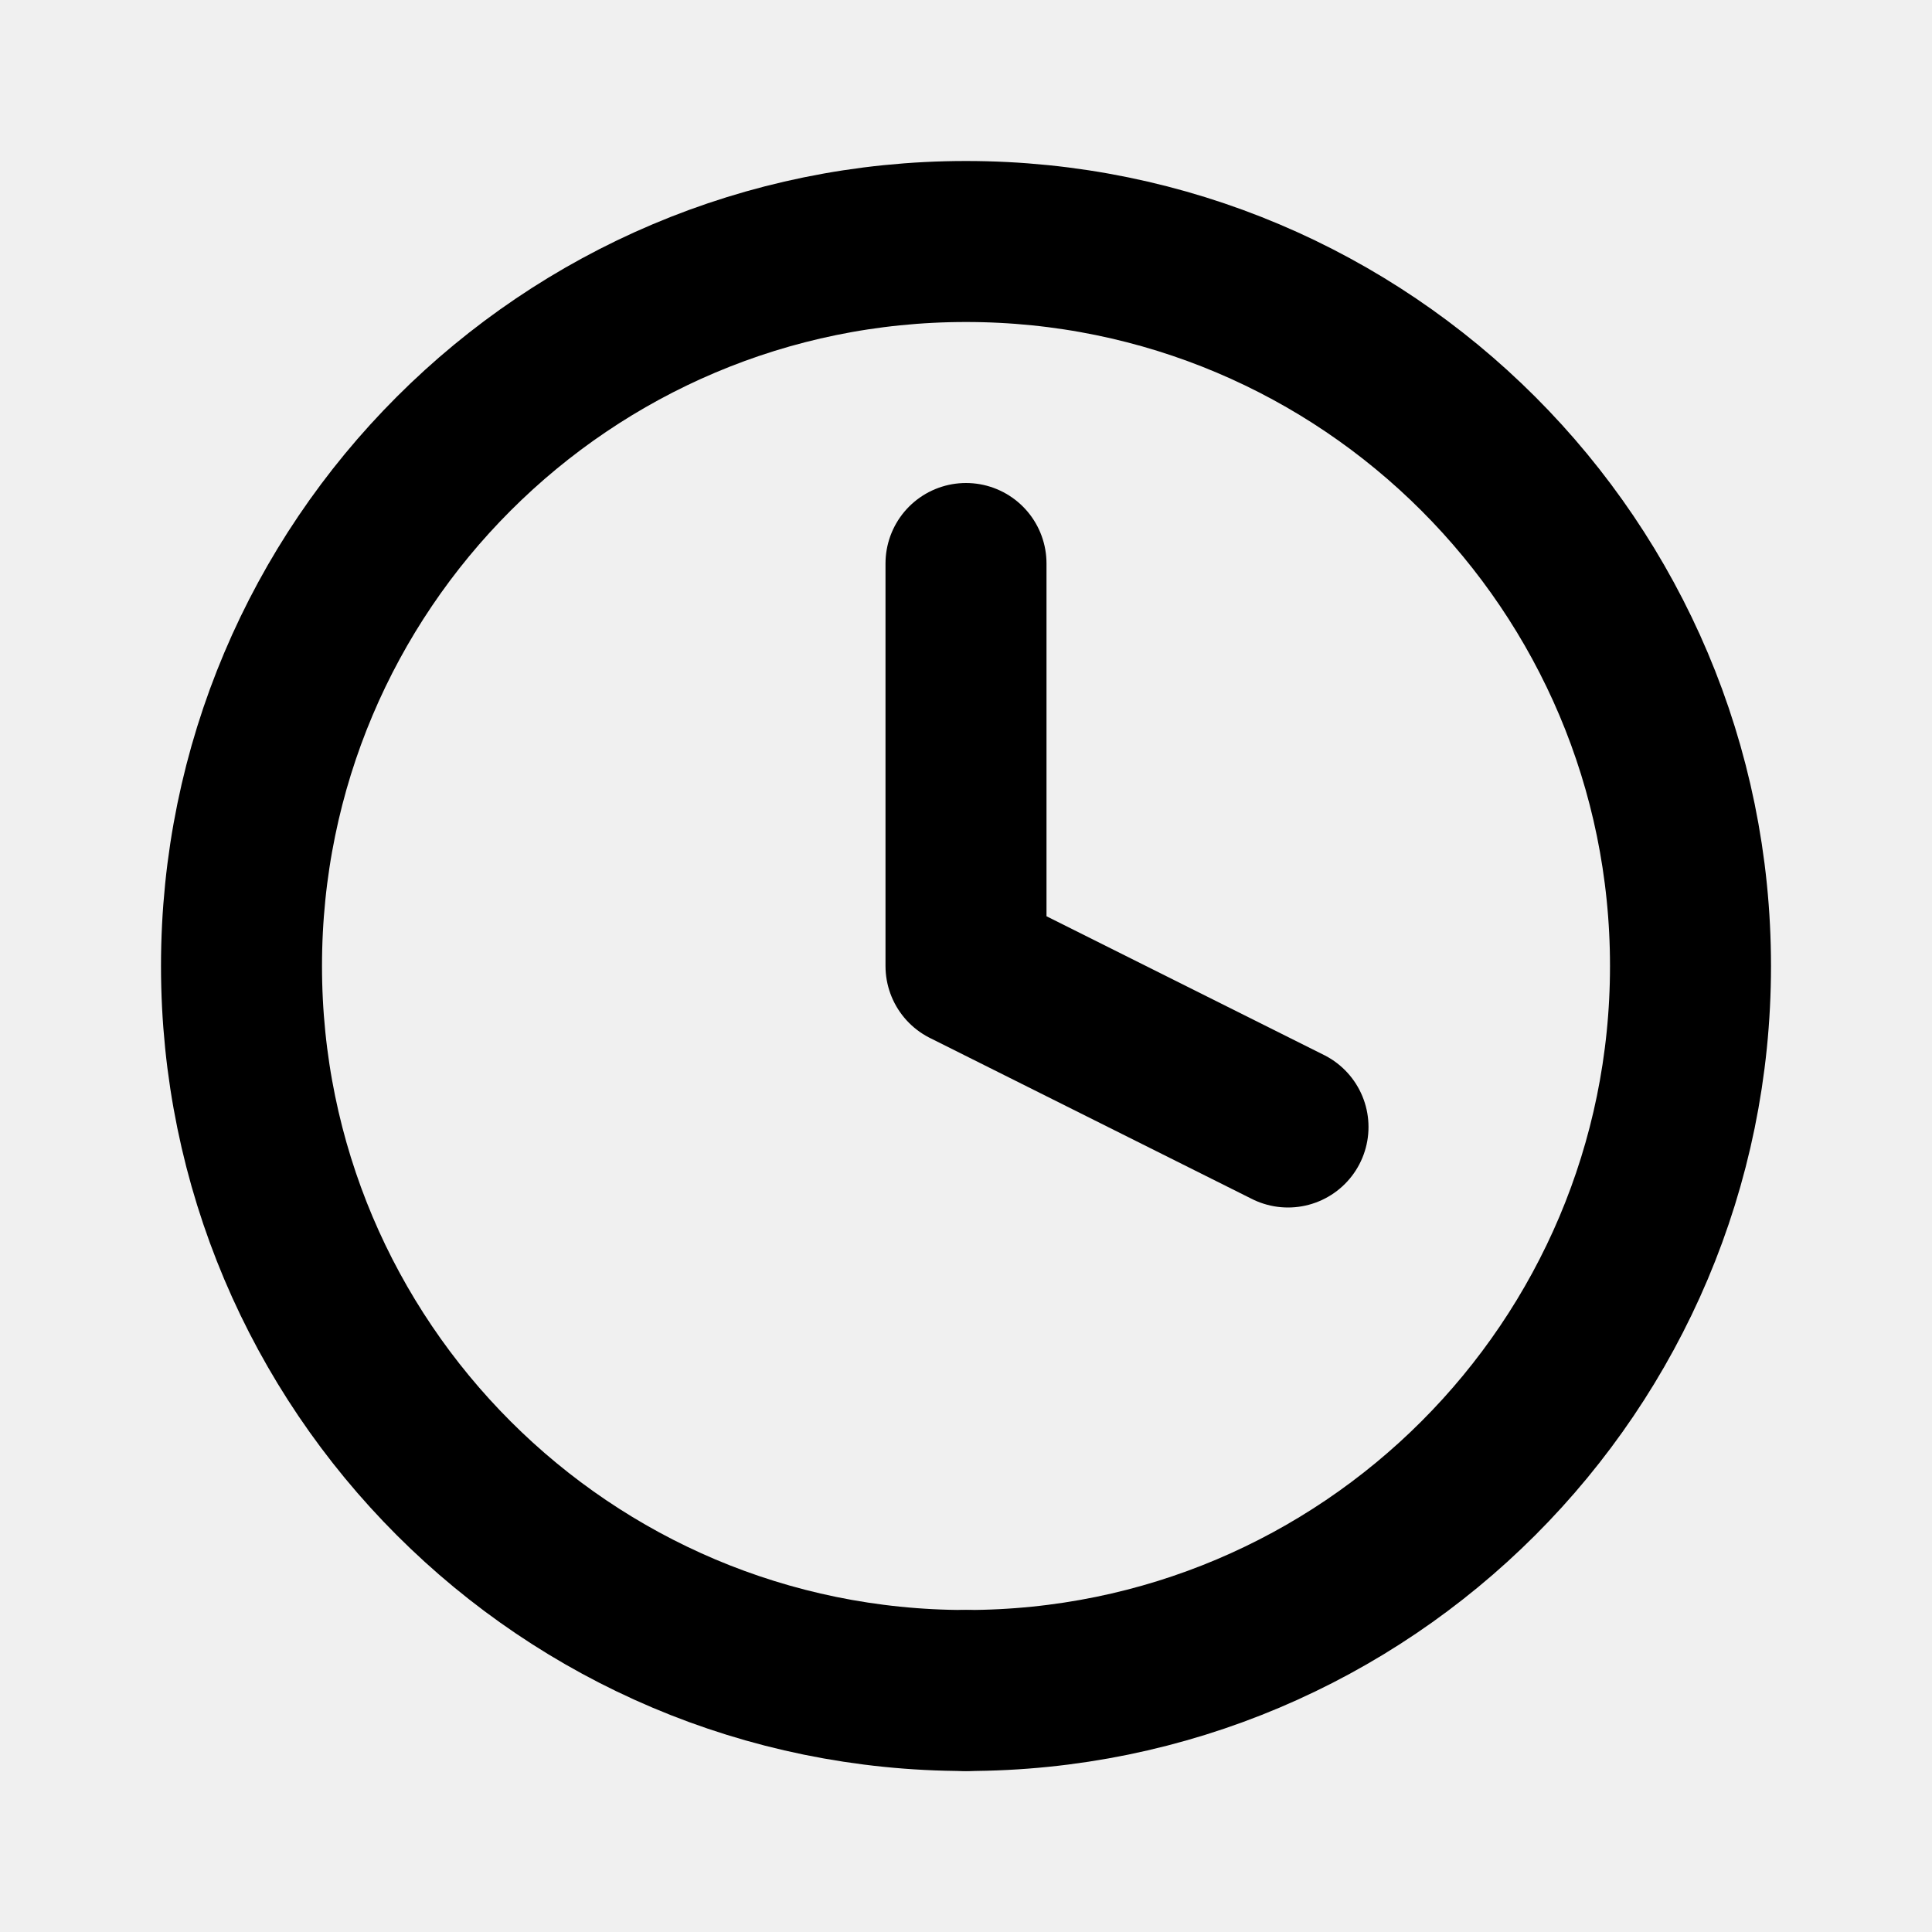
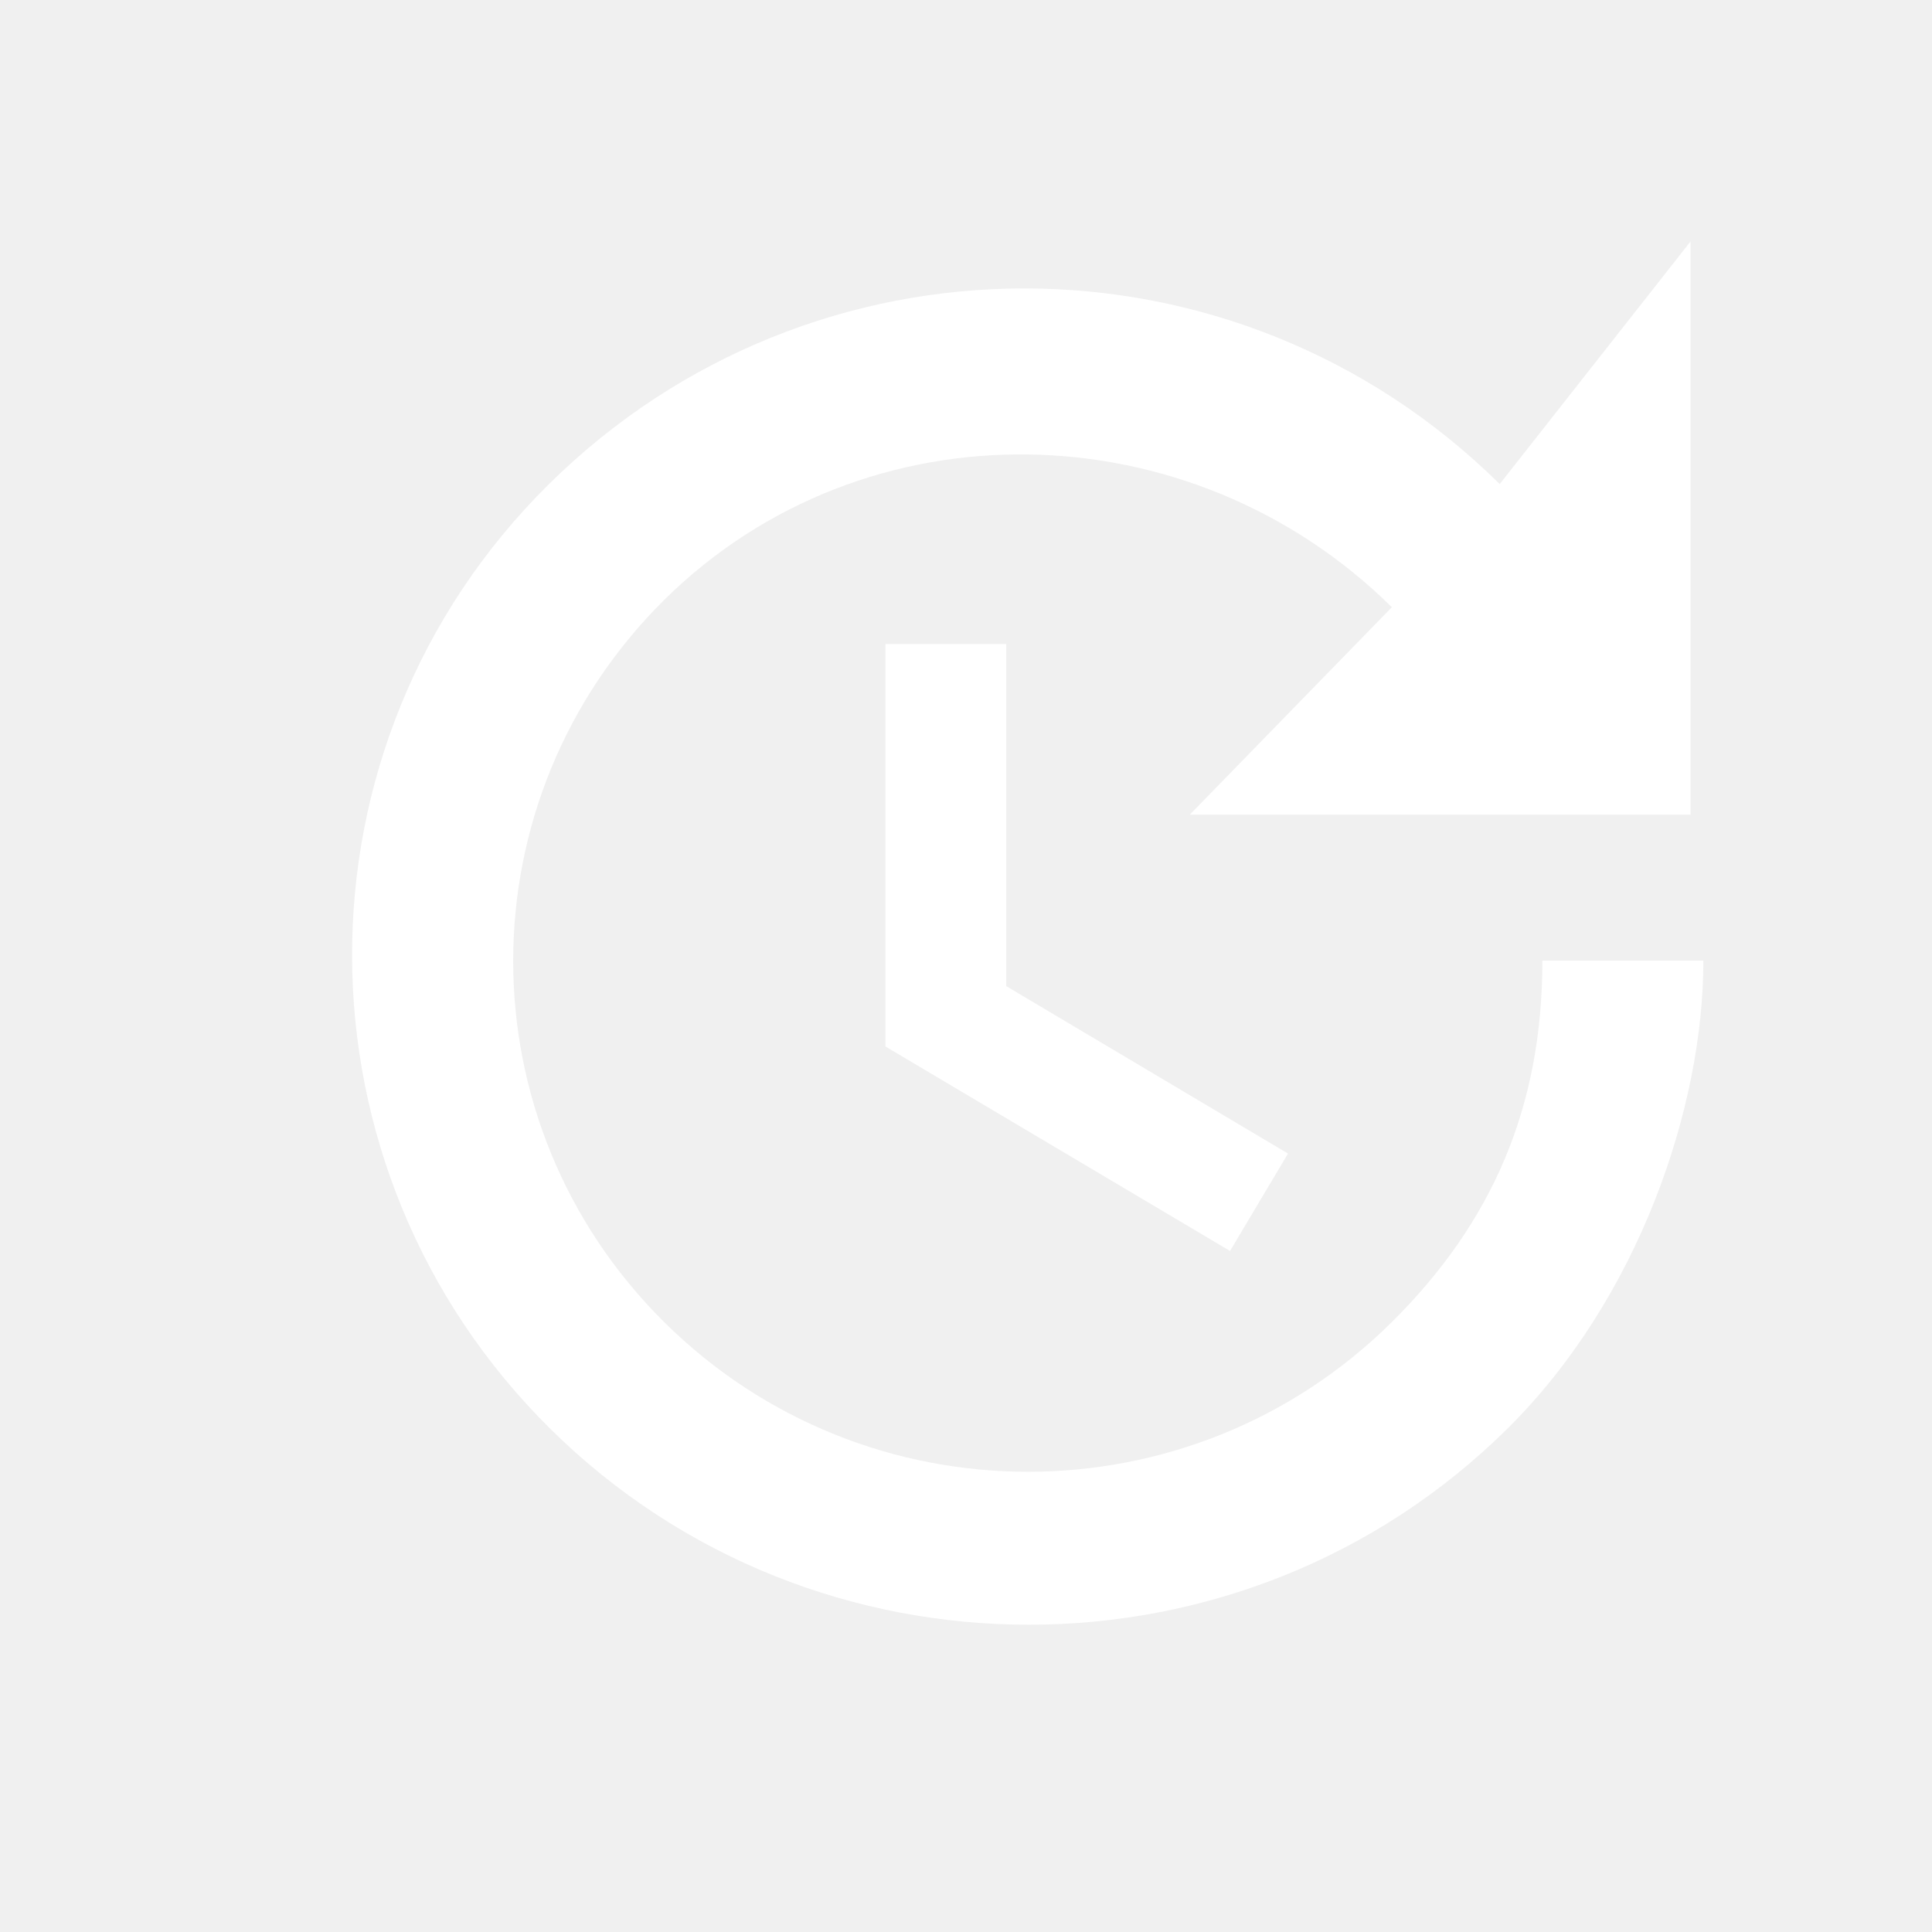
- <svg xmlns="http://www.w3.org/2000/svg" viewBox="0 0 24 24" fill="none" stroke="currentColor" stroke-width="2" stroke-linecap="round" stroke-linejoin="round">
-   <circle cx="12" cy="12" r="9" />
-   <polyline points="12 7 12 12 16 14" />
-   <circle cx="12" cy="21" r="1" fill="currentColor" stroke="none" />
+ <svg xmlns="http://www.w3.org/2000/svg" width="24" height="24" viewBox="0 0 24 24" fill="#FFFFFF">
+   <path d="M21 10.12h-6.22l2.51-2.577c-2.5-2.47-6.54-2.56-9.04-.09-2.5 2.48-2.5 6.49 0 8.97s6.54 2.48 9.04 0c1.24-1.23 1.87-2.66 1.87-4.49h2c0 1.83-.81 4.21-2.44 5.82-3.28 3.24-8.6 3.24-11.88 0-3.27-3.23-3.3-8.5-.02-11.74s8.53-3.24 11.81 0L21 3v7.12zM12.5 8v4.25l3.5 2.08-.72 1.21L11 13V8h1.5z" />
</svg>
